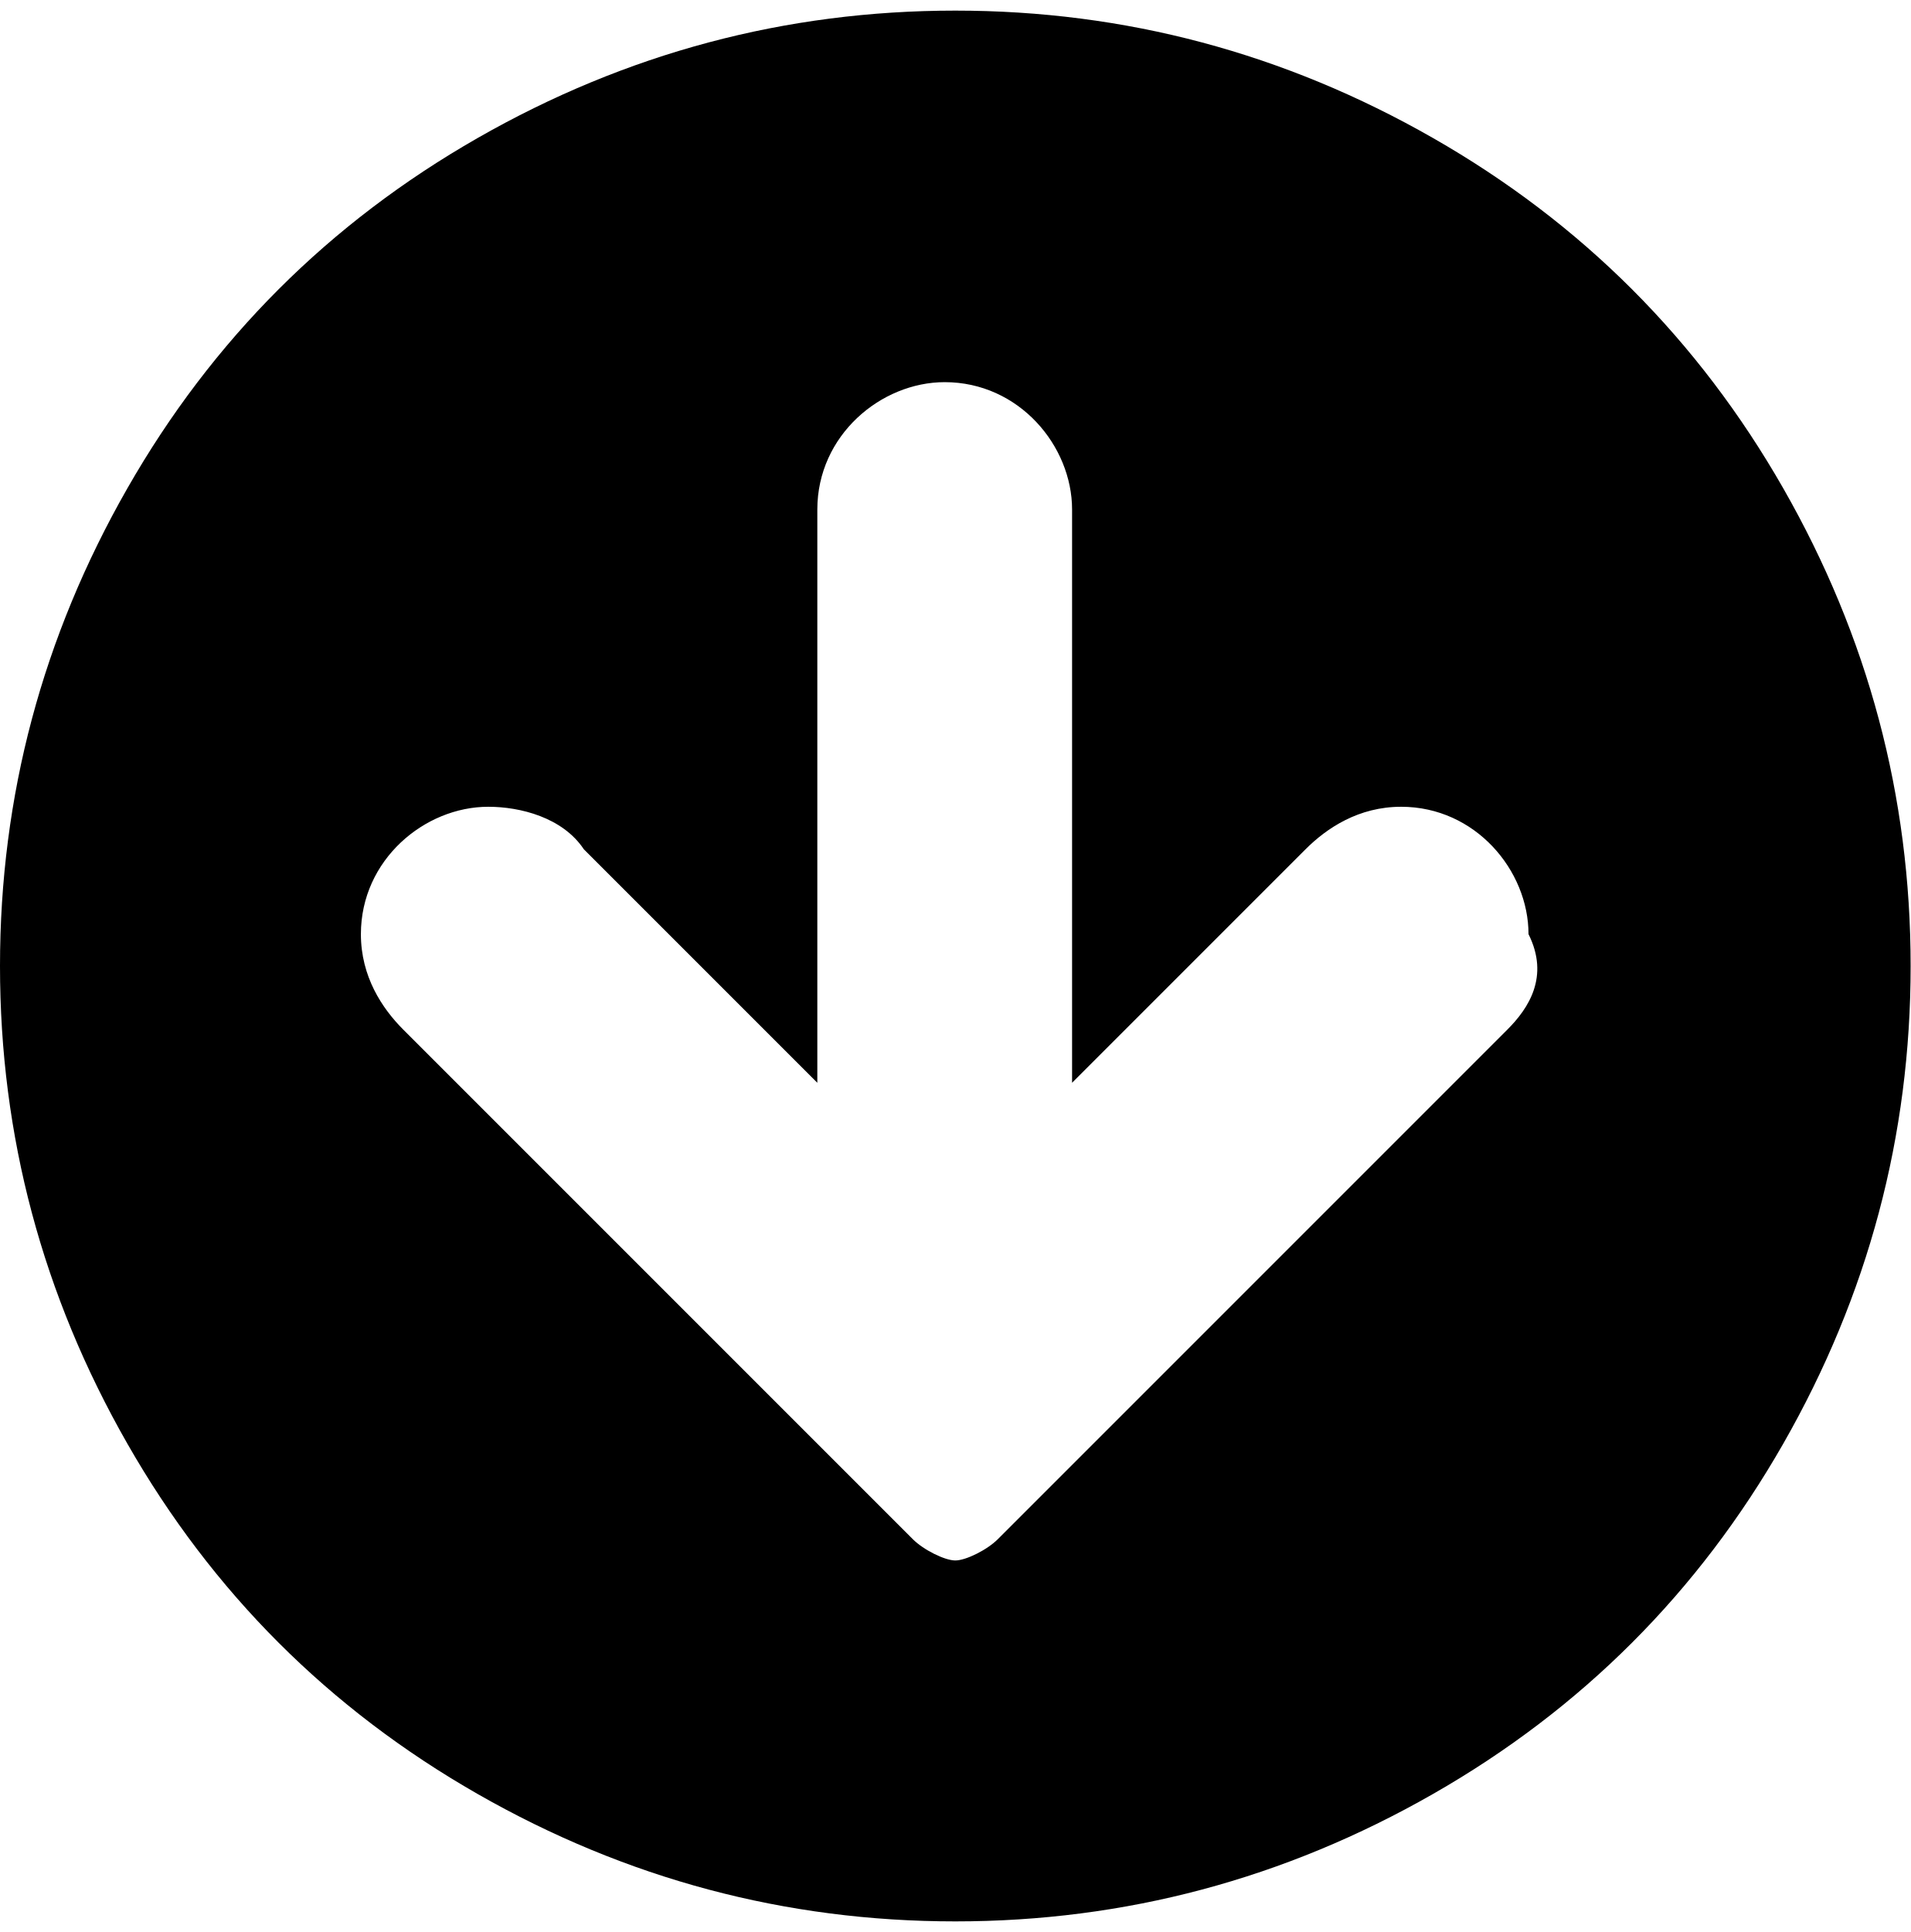
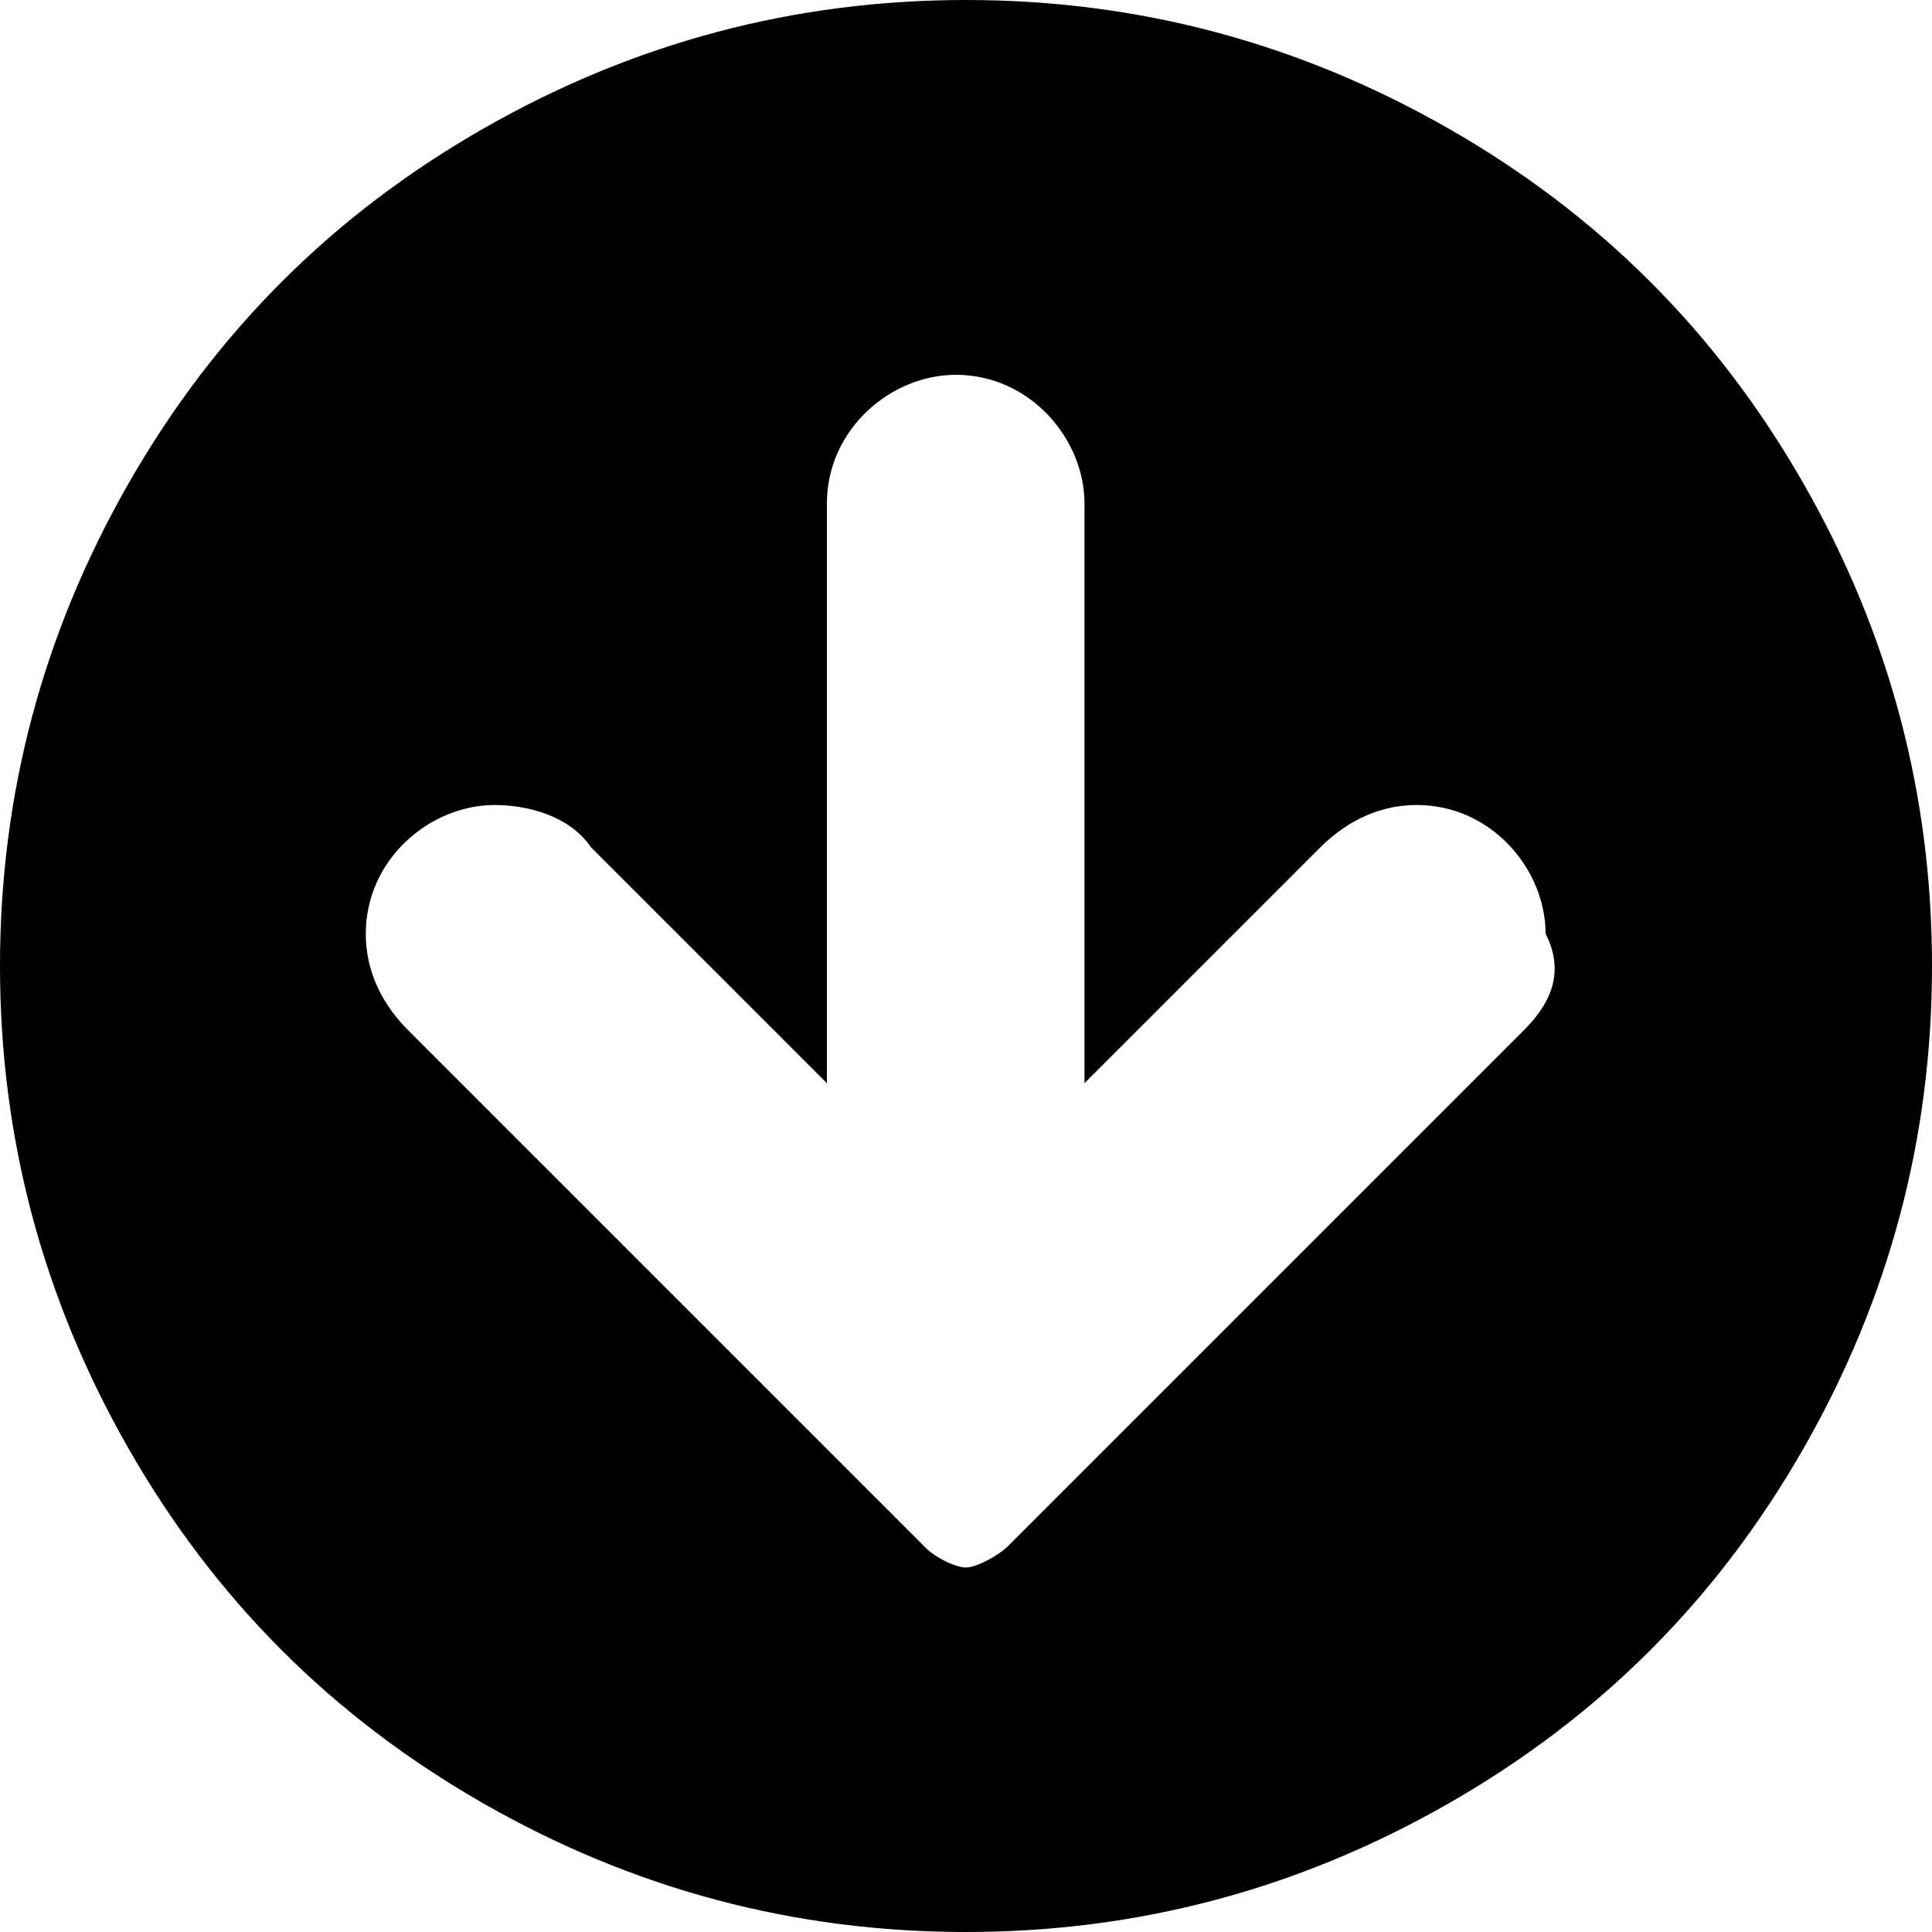
- <svg xmlns="http://www.w3.org/2000/svg" version="1.1" id="Layer_1" x="0px" y="0px" viewBox="-296 387.8 18 18.2" style="enable-background:new -296 387.8 18 18.2;" xml:space="preserve">
-   <path id="XMLID_54_" d="M-279.2,392.4c-0.8-1.4-1.9-2.5-3.3-3.3c-1.4-0.8-2.9-1.2-4.5-1.2c-1.6,0-3.1,0.4-4.5,1.2  c-1.4,0.8-2.5,1.9-3.3,3.3c-0.8,1.4-1.2,2.9-1.2,4.5c0,1.6,0.4,3.1,1.2,4.5c0.8,1.4,1.9,2.5,3.3,3.3c1.4,0.8,2.9,1.2,4.5,1.2  c1.6,0,3.1-0.4,4.5-1.2c1.4-0.8,2.5-1.9,3.3-3.3c0.8-1.4,1.2-2.9,1.2-4.5C-278,395.3-278.4,393.8-279.2,392.4z M-281.8,397.5  C-281.8,397.5-281.8,397.5-281.8,397.5l-3.9,3.9l-0.9,0.9c-0.1,0.1-0.3,0.2-0.4,0.2s-0.3-0.1-0.4-0.2l-0.9-0.9l-3.9-3.9c0,0,0,0,0,0  c-0.2-0.2-0.4-0.5-0.4-0.9c0-0.7,0.6-1.2,1.2-1.2c0.3,0,0.7,0.1,0.9,0.4l2.2,2.2v-5.4c0-0.7,0.6-1.2,1.2-1.2c0.7,0,1.2,0.6,1.2,1.2  v5.4l2.2-2.2c0.2-0.2,0.5-0.4,0.9-0.4c0.7,0,1.2,0.6,1.2,1.2C-281.4,397-281.6,397.3-281.8,397.5z" />
+ <svg xmlns="http://www.w3.org/2000/svg" version="1.1" id="Layer_1" x="0px" y="0px" viewBox="-362 321.9 150 150" style="enable-background:new -362 321.9 150 150;" xml:space="preserve">
+   <path id="XMLID_54_" d="M-222,359.4c-6.7-11.7-15.8-20.8-27.5-27.5c-11.7-6.7-24.2-10-37.5-10s-25.8,3.3-37.5,10  c-11.7,6.7-20.8,15.8-27.5,27.5s-10,24.2-10,37.5s3.3,25.8,10,37.5c6.7,11.7,15.8,20.8,27.5,27.5s24.2,10,37.5,10s25.8-3.3,37.5-10  c11.7-6.7,20.8-15.8,27.5-27.5s10-24.2,10-37.5S-215.3,371.1-222,359.4z M-243.7,401.9L-243.7,401.9l-32.5,32.5l-7.5,7.5  c-0.8,0.8-2.5,1.7-3.3,1.7c-0.8,0-2.5-0.8-3.3-1.7l-7.5-7.5l-32.5-32.5l0,0c-1.7-1.7-3.3-4.2-3.3-7.5c0-5.8,5-10,10-10  c2.5,0,5.8,0.8,7.5,3.3l18.3,18.3v-45c0-5.8,5-10,10-10c5.8,0,10,5,10,10v45l18.3-18.3c1.7-1.7,4.2-3.3,7.5-3.3c5.8,0,10,5,10,10  C-240.3,397.7-242,400.2-243.7,401.9z" />
</svg>
